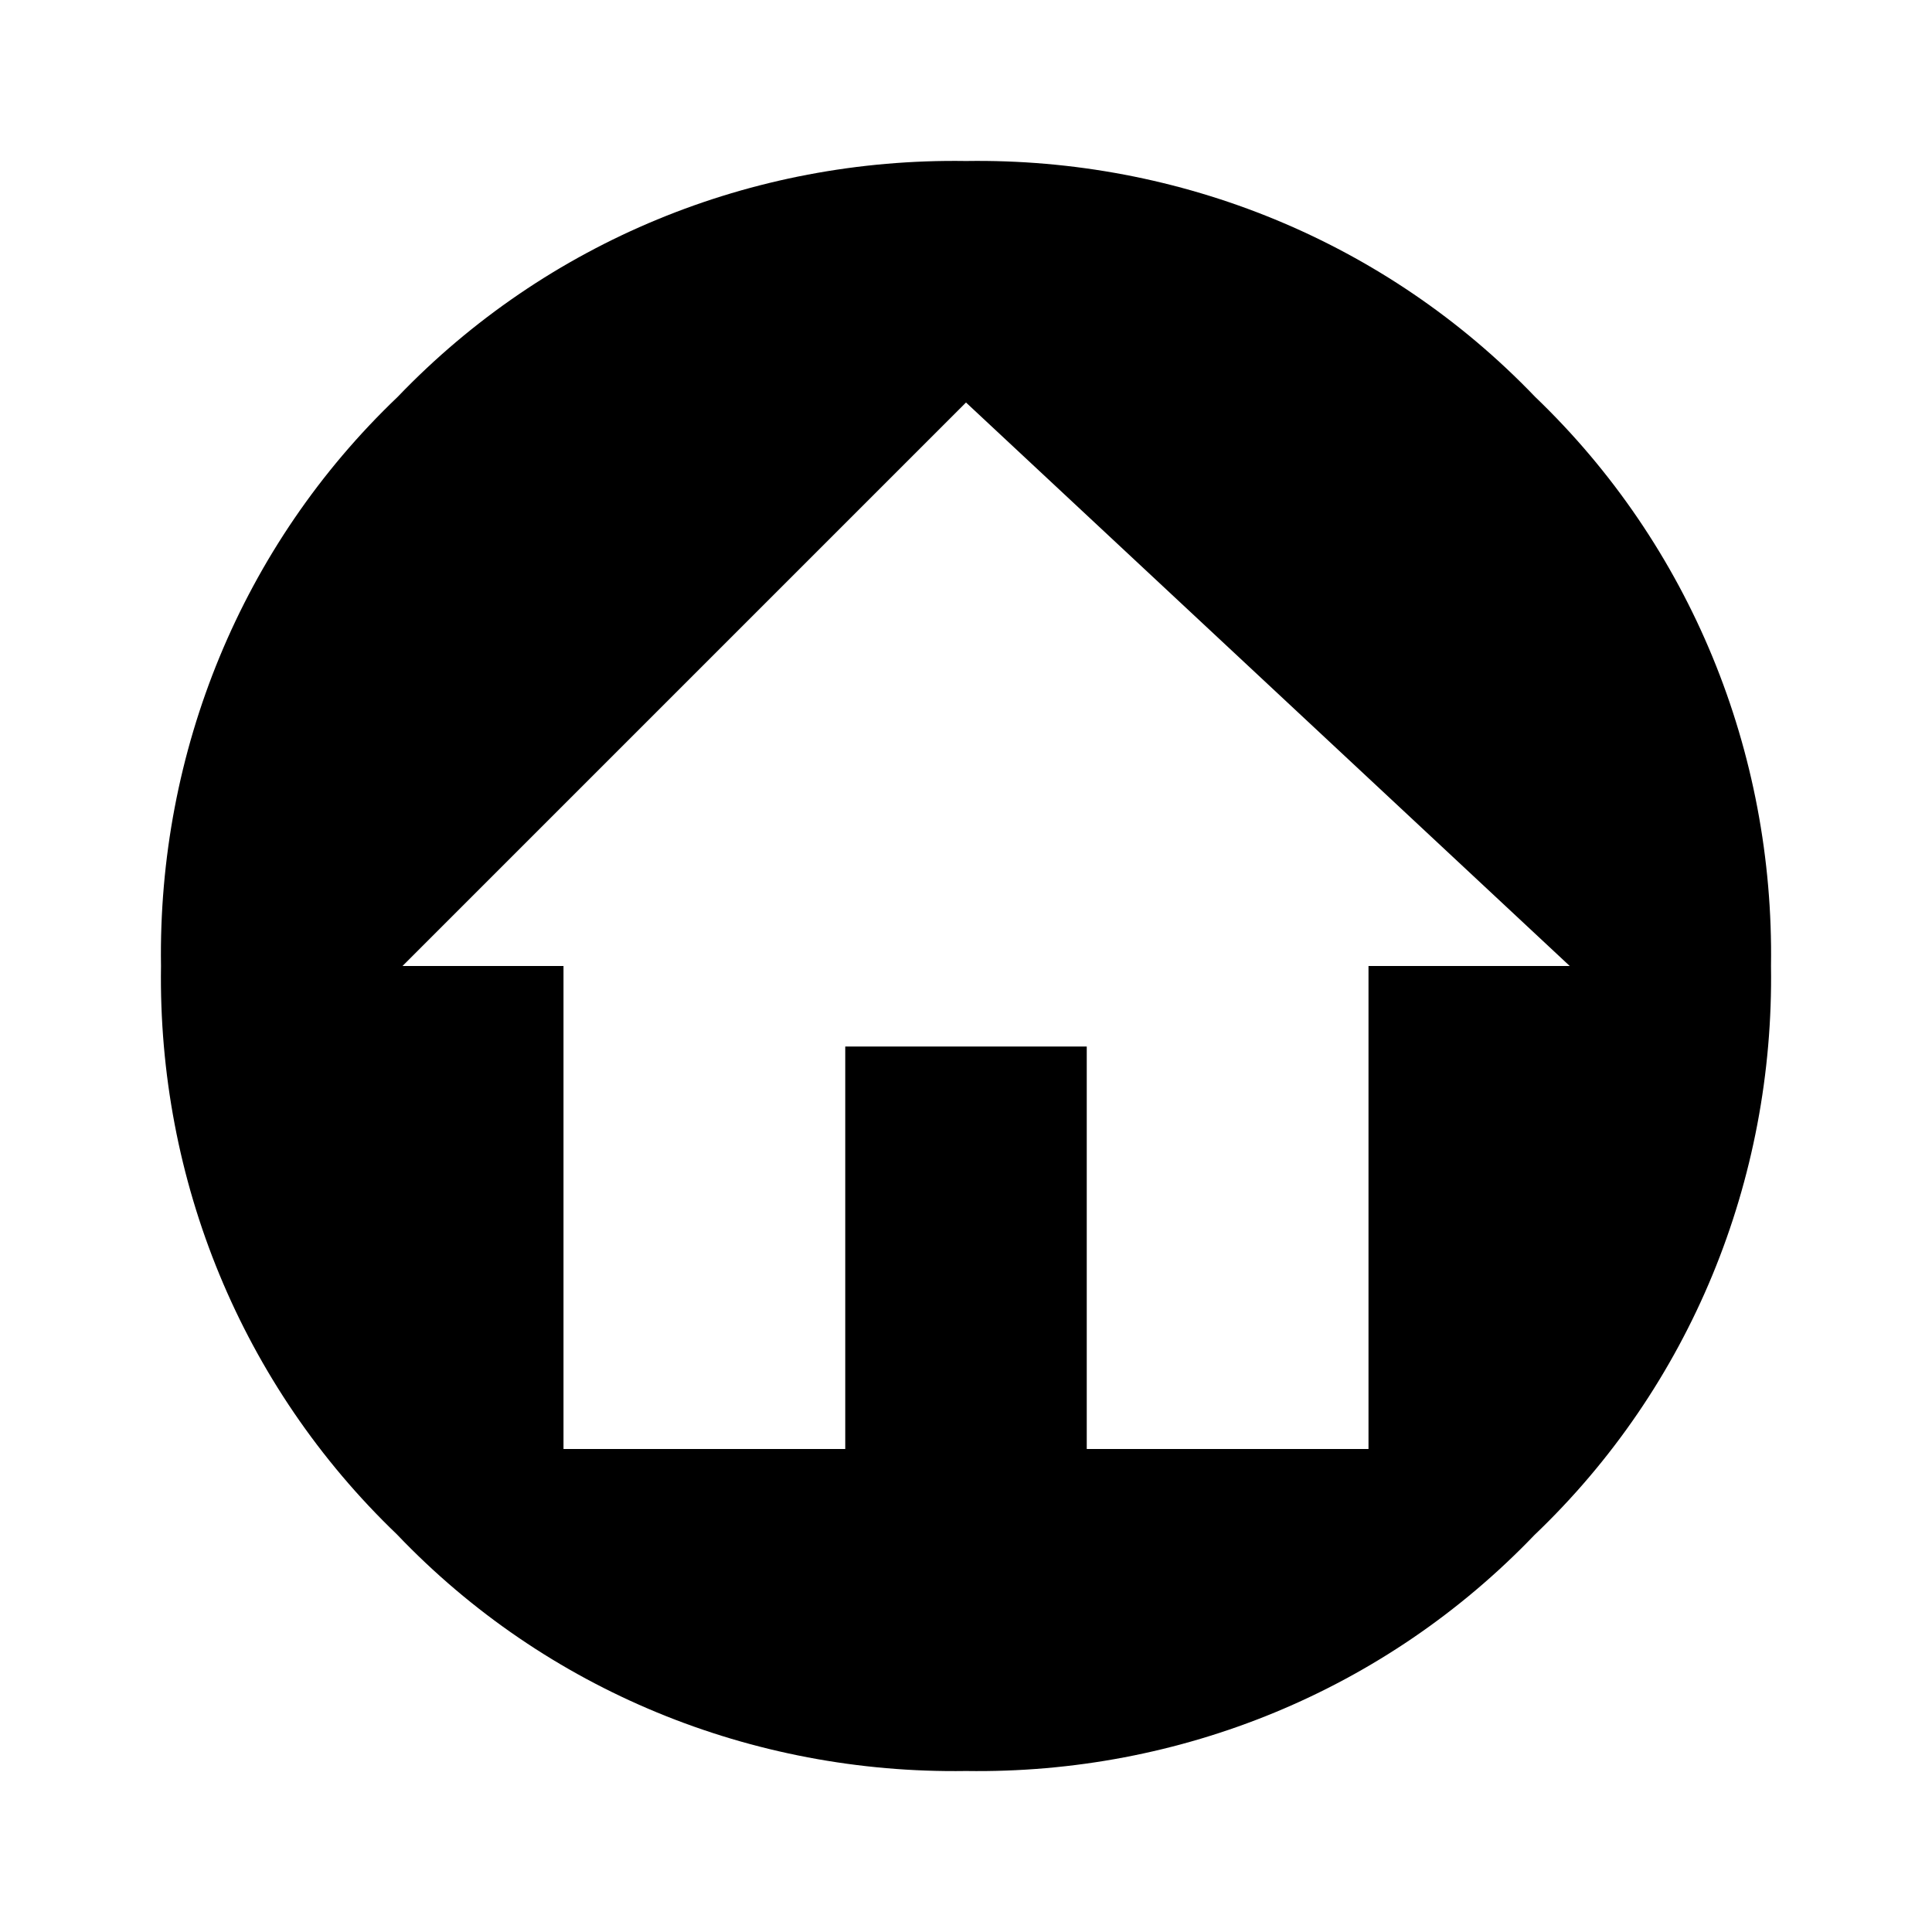
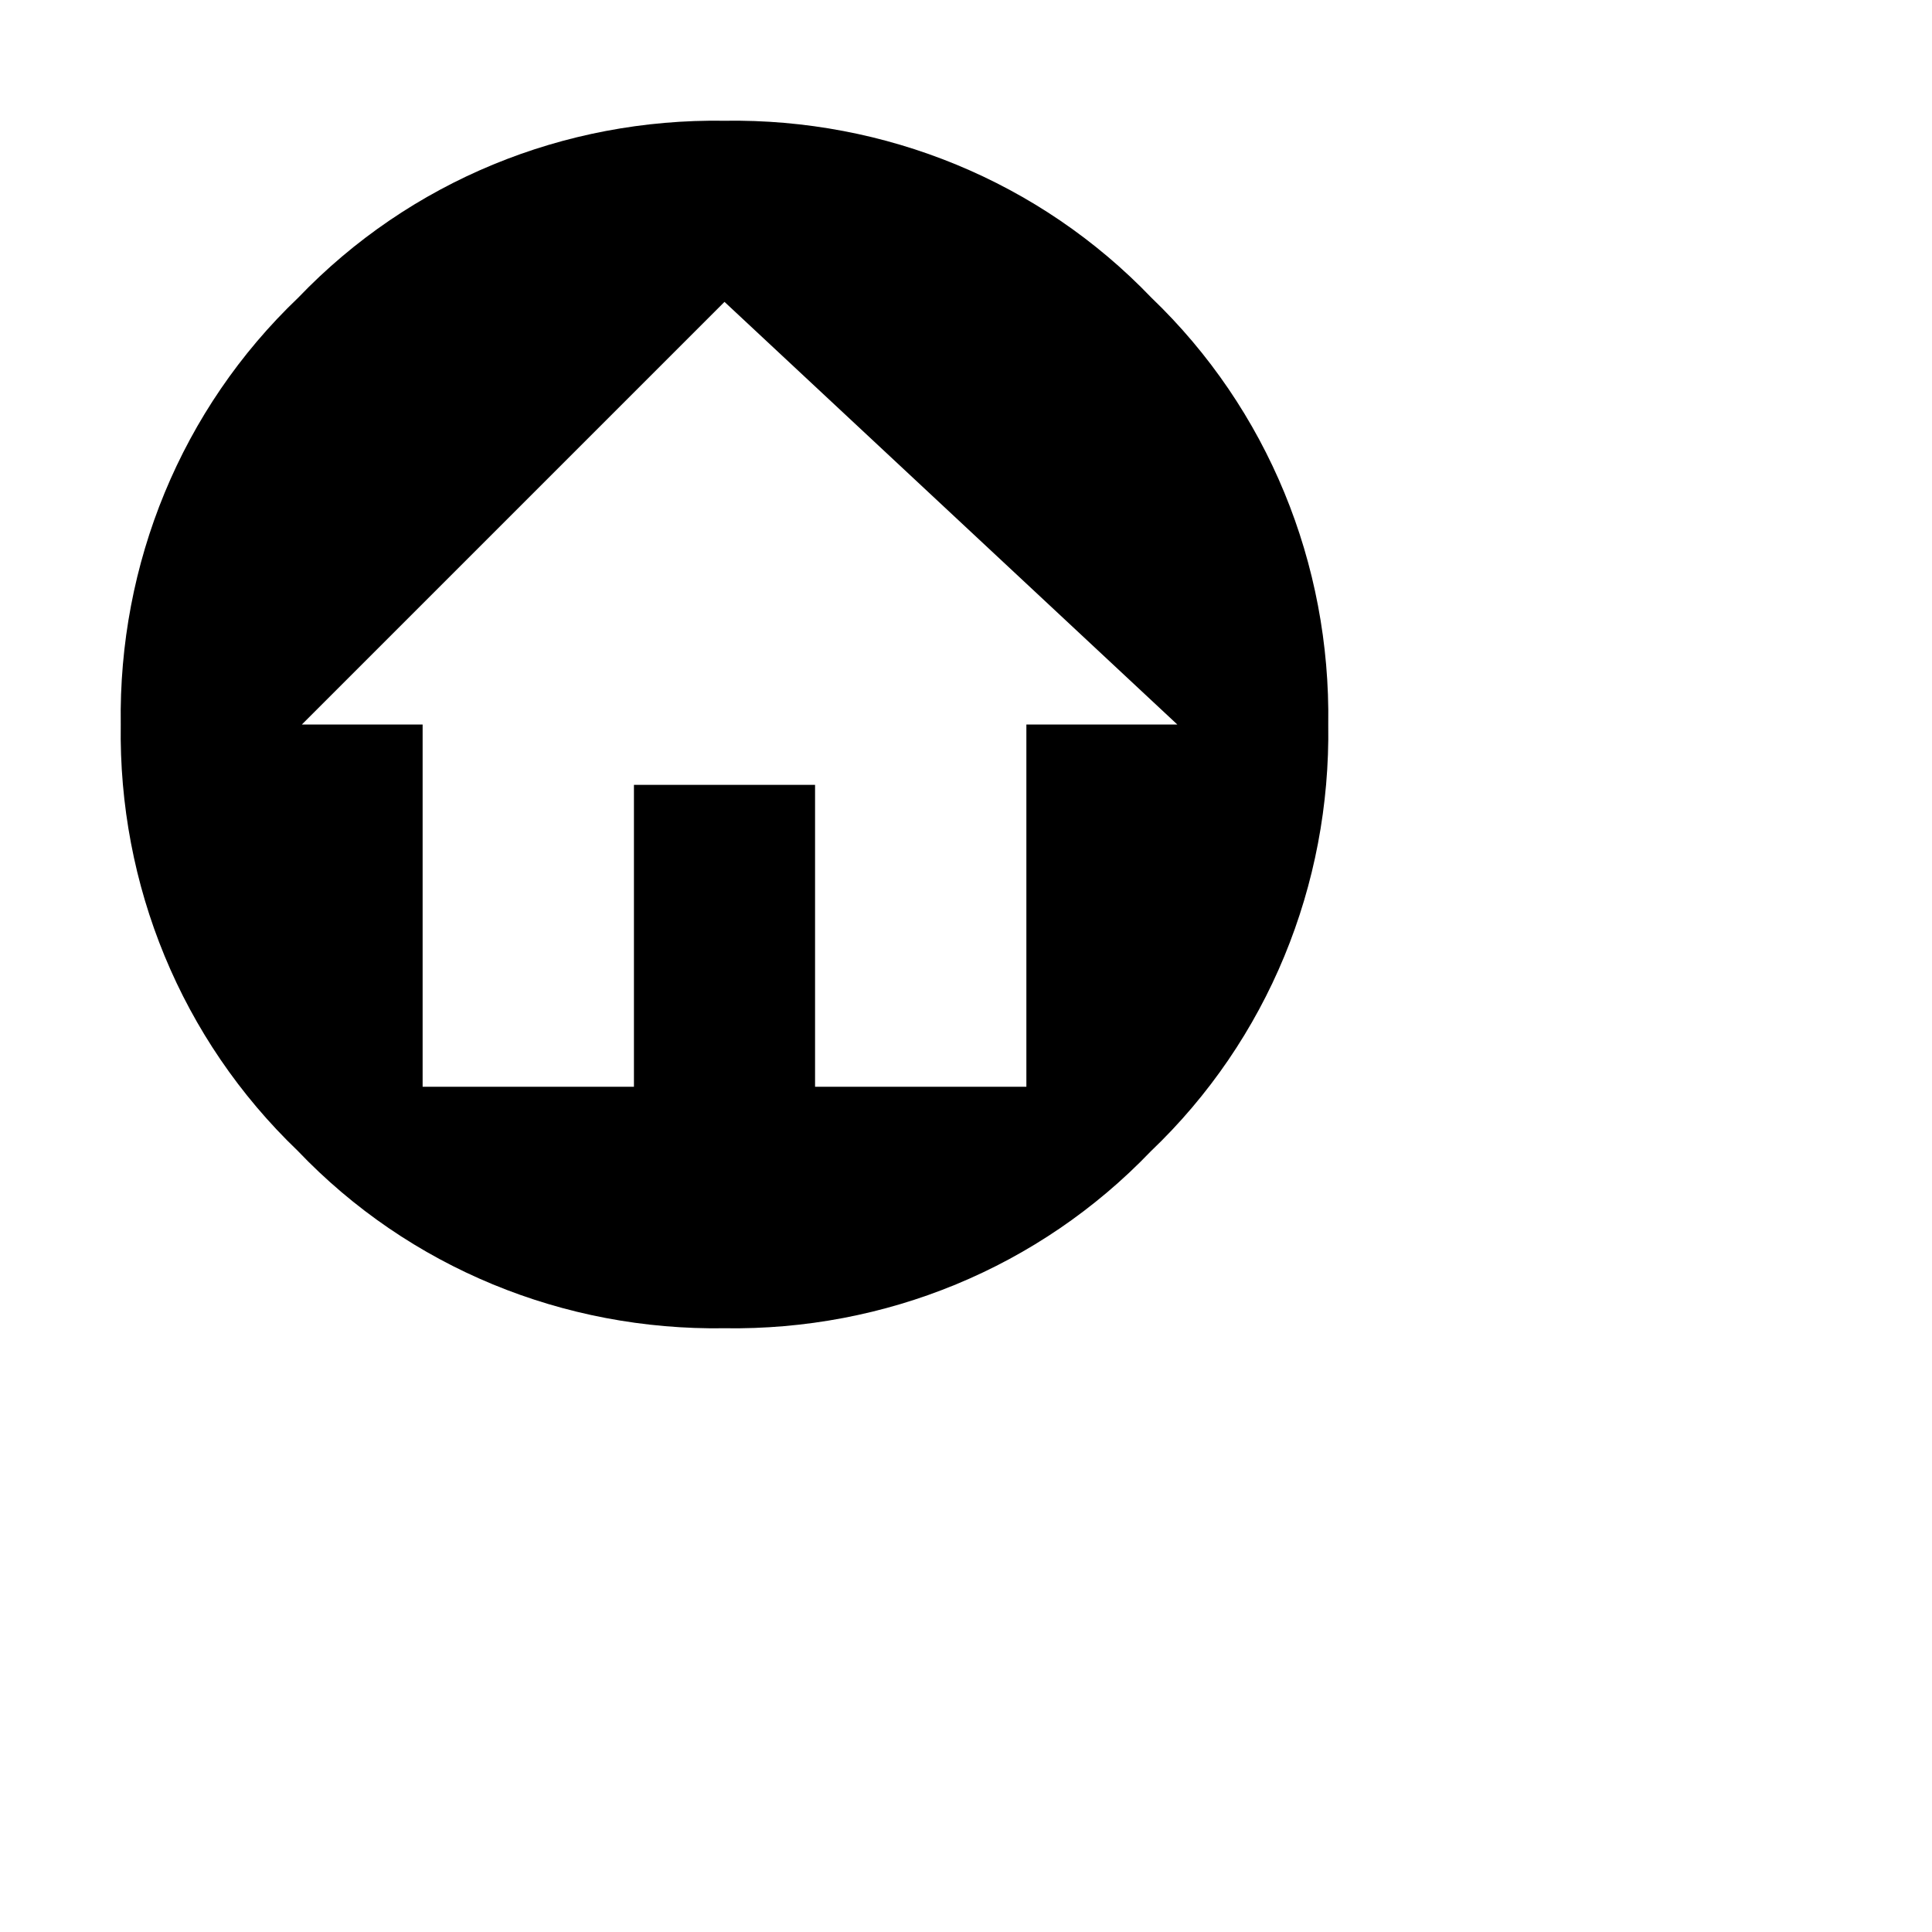
- <svg xmlns="http://www.w3.org/2000/svg" viewBox="0 0 24 24">
+ <svg xmlns="http://www.w3.org/2000/svg" viewBox="0 0 32 32">
  <path d="M19.07,4.93C17.22,3 14.66,1.96 12,2C9.34,1.96 6.79,3 4.94,4.93C3,6.78 1.96,9.34 2,12C1.96,14.66 3,17.21 4.93,19.06C6.78,21 9.34,22.04 12,22C14.66,22.04 17.21,21 19.06,19.07C21,17.22 22.04,14.66 22,12C22.04,9.34 21,6.78 19.07,4.93M17,12V18H13.5V13H10.5V18H7V12H5L12,5L19.5,12H17Z" />
</svg>
